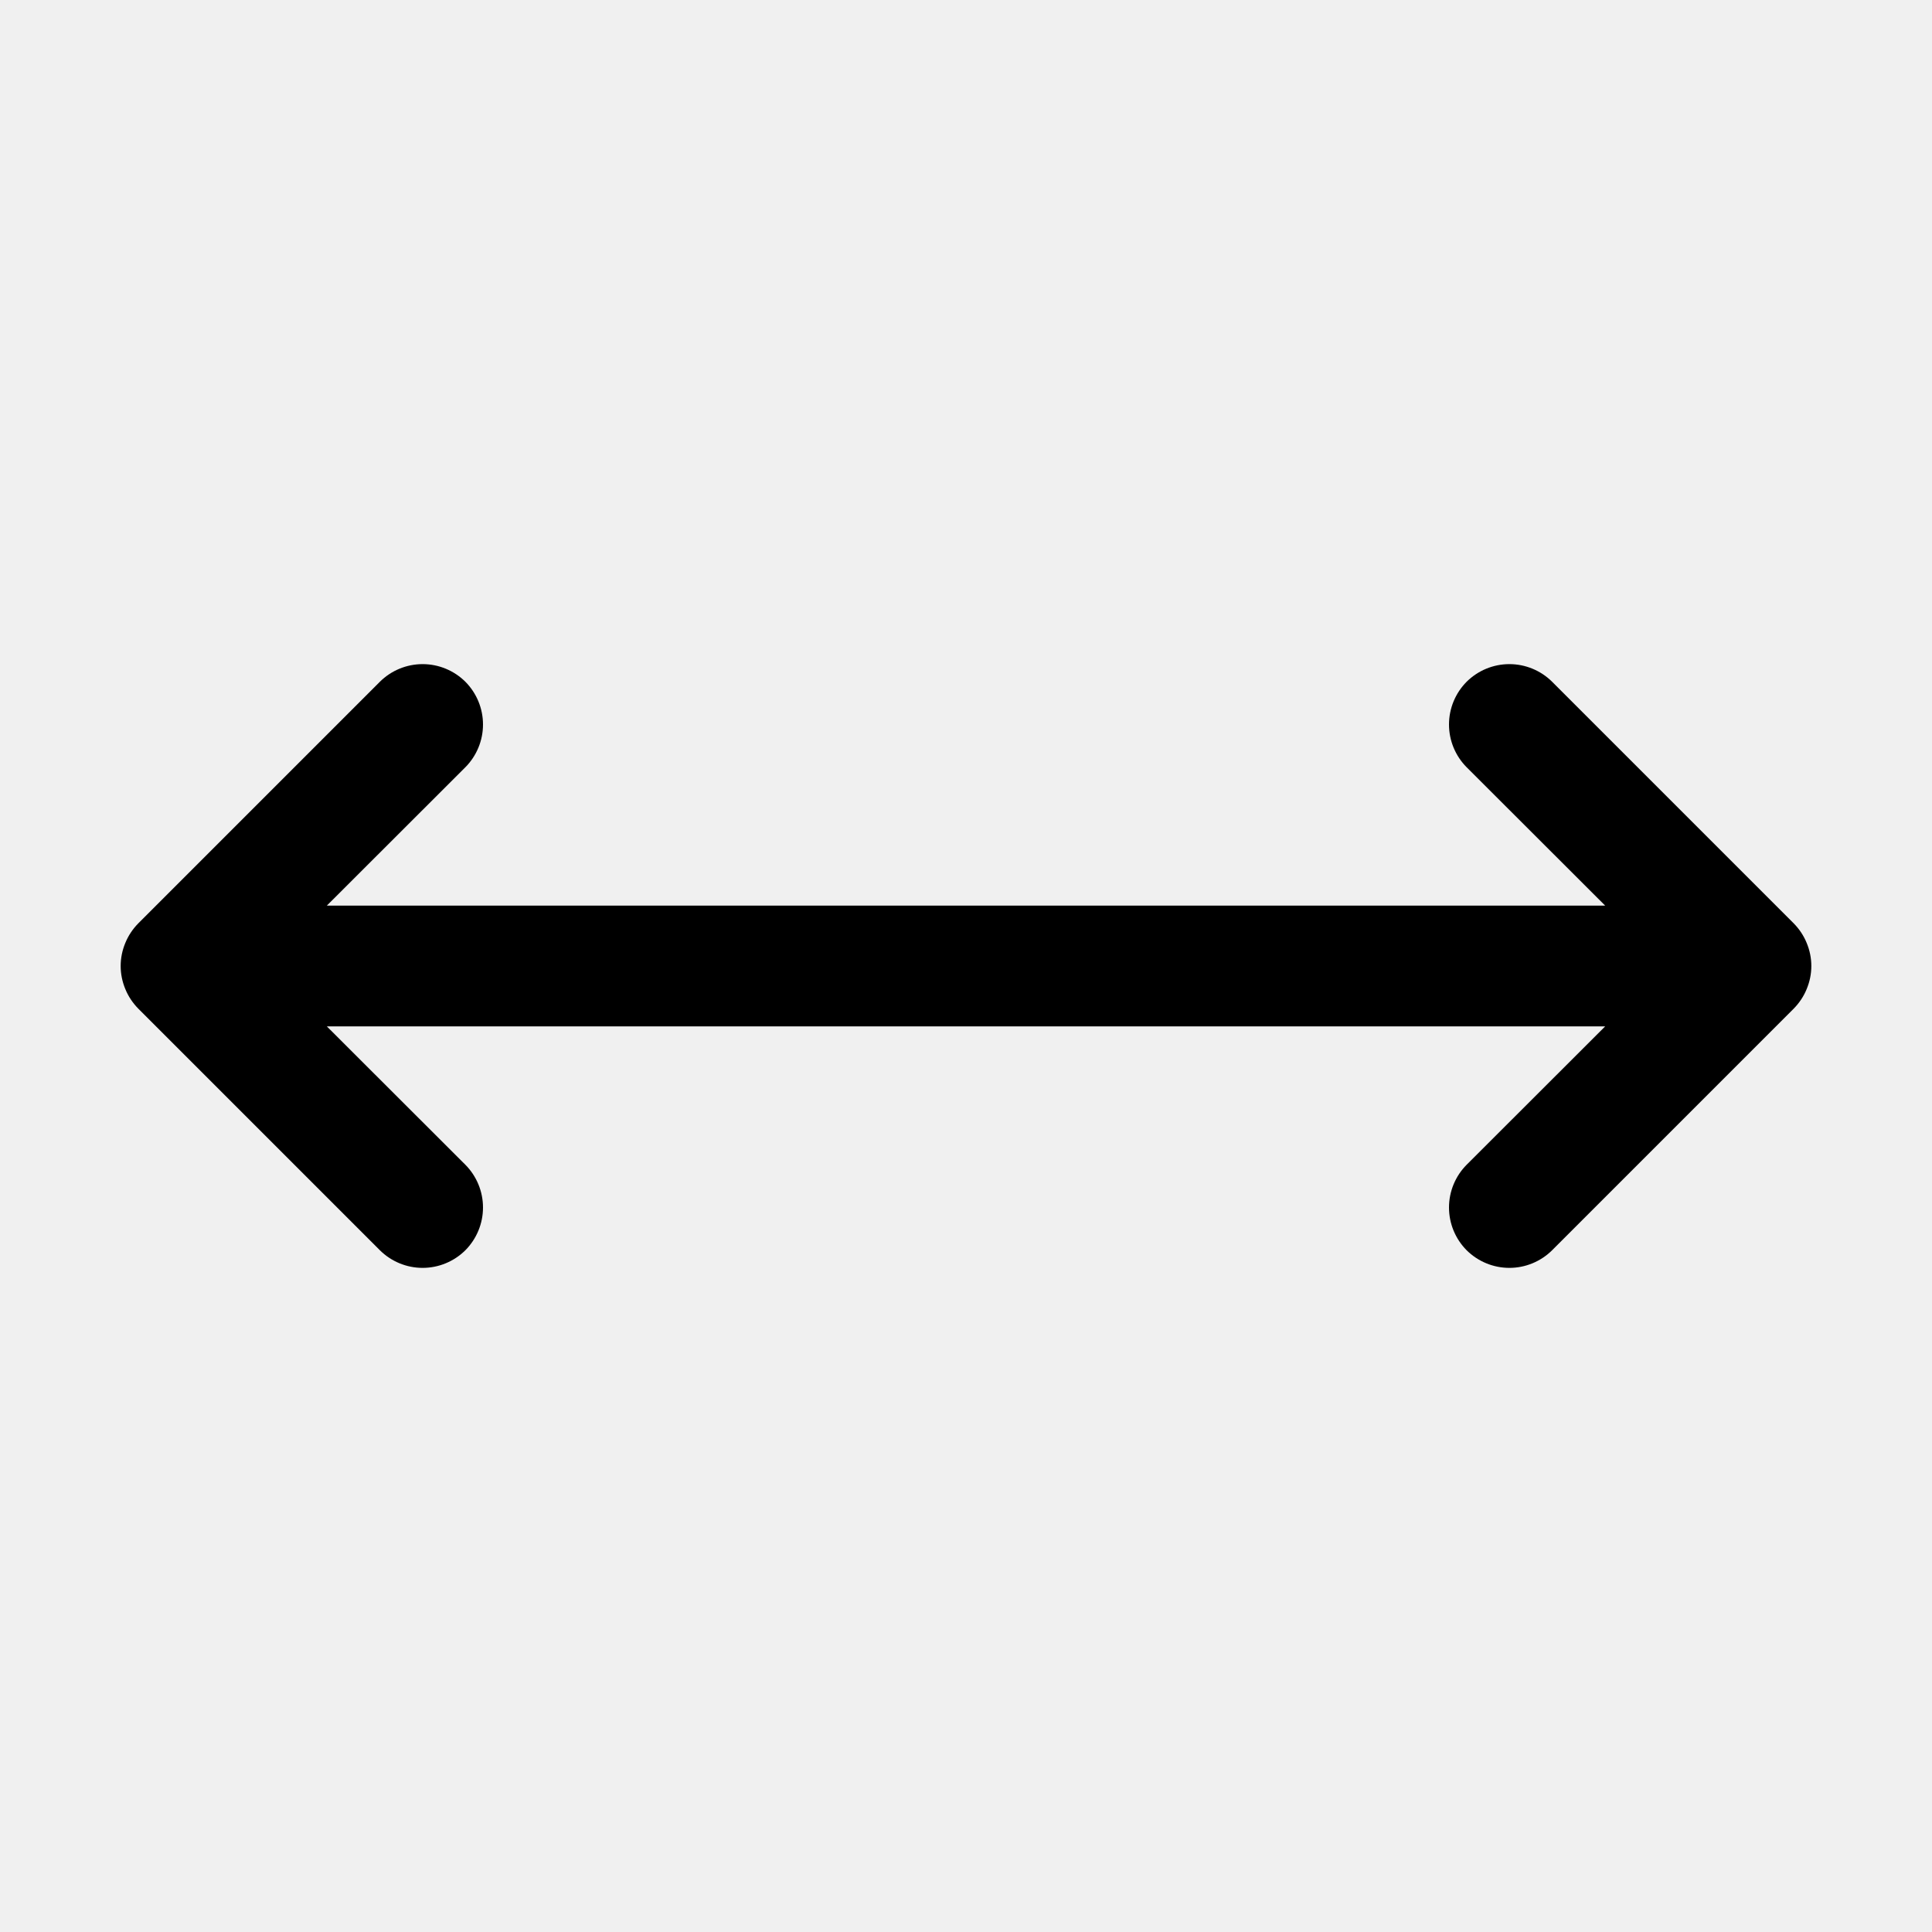
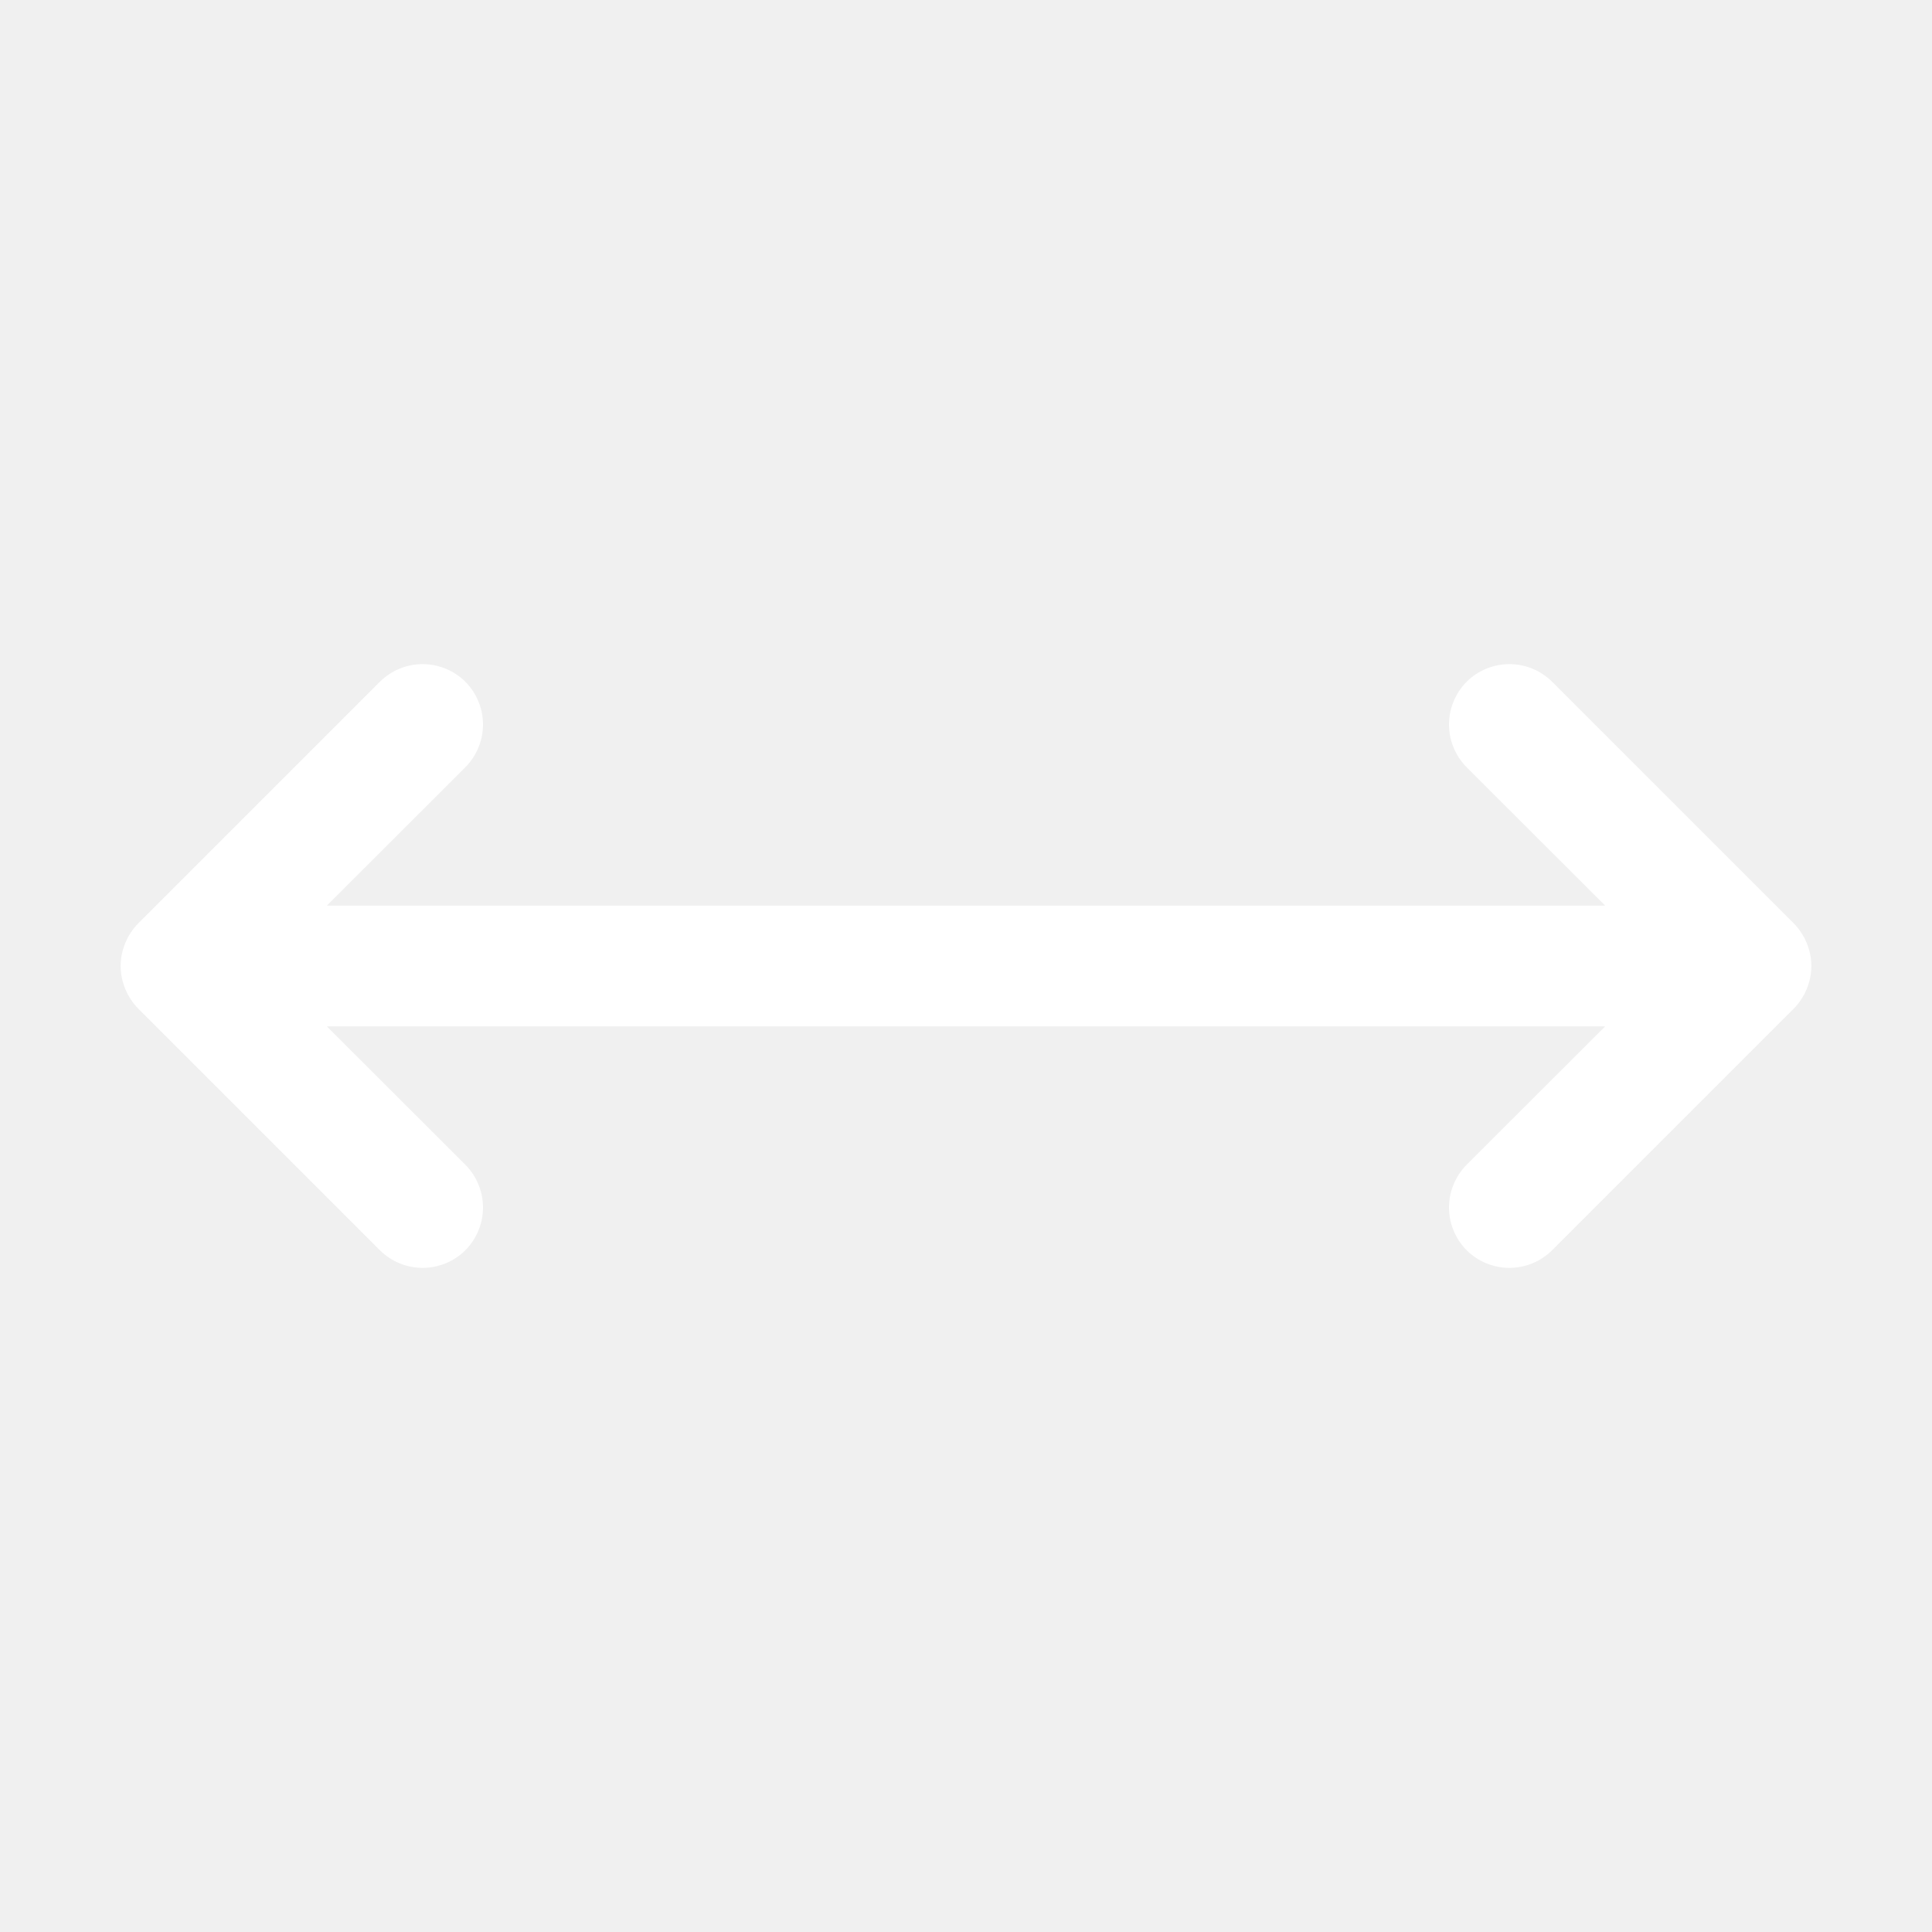
<svg xmlns="http://www.w3.org/2000/svg" width="24" height="24" viewBox="0 0 24 24" fill="none">
-   <path d="M22.281 12.531L19.281 15.531C19.14 15.671 18.949 15.75 18.75 15.75C18.551 15.75 18.36 15.671 18.219 15.531C18.079 15.39 18 15.199 18 15C18 14.801 18.079 14.61 18.219 14.469L19.94 12.75H4.06L5.781 14.469C5.921 14.61 6 14.801 6 15C6 15.199 5.921 15.39 5.781 15.531C5.64 15.671 5.449 15.75 5.25 15.75C5.051 15.75 4.86 15.671 4.719 15.531L1.719 12.531C1.65 12.461 1.594 12.378 1.557 12.287C1.519 12.196 1.499 12.099 1.499 12C1.499 11.901 1.519 11.804 1.557 11.713C1.594 11.622 1.65 11.539 1.719 11.469L4.719 8.469C4.86 8.329 5.051 8.25 5.25 8.25C5.449 8.25 5.64 8.329 5.781 8.469C5.921 8.61 6 8.801 6 9C6 9.199 5.921 9.39 5.781 9.531L4.06 11.25H19.94L18.219 9.531C18.079 9.39 18 9.199 18 9C18 8.801 18.079 8.61 18.219 8.469C18.36 8.329 18.551 8.25 18.75 8.25C18.949 8.25 19.14 8.329 19.281 8.469L22.281 11.469C22.35 11.539 22.406 11.622 22.443 11.713C22.481 11.804 22.501 11.901 22.501 12C22.501 12.099 22.481 12.196 22.443 12.287C22.406 12.378 22.35 12.461 22.281 12.531Z" fill="black" />
+   <path d="M22.281 12.531L19.281 15.531C19.14 15.671 18.949 15.75 18.75 15.75C18.551 15.75 18.36 15.671 18.219 15.531C18.079 15.39 18 15.199 18 15C18 14.801 18.079 14.61 18.219 14.469L19.94 12.75H4.06L5.781 14.469C5.921 14.61 6 14.801 6 15C6 15.199 5.921 15.39 5.781 15.531C5.64 15.671 5.449 15.75 5.25 15.75C5.051 15.75 4.86 15.671 4.719 15.531L1.719 12.531C1.65 12.461 1.594 12.378 1.557 12.287C1.519 12.196 1.499 12.099 1.499 12C1.499 11.901 1.519 11.804 1.557 11.713C1.594 11.622 1.65 11.539 1.719 11.469L4.719 8.469C4.86 8.329 5.051 8.25 5.25 8.25C5.449 8.25 5.64 8.329 5.781 8.469C5.921 8.61 6 8.801 6 9C6 9.199 5.921 9.39 5.781 9.531L4.06 11.25H19.94L18.219 9.531C18.079 9.39 18 9.199 18 9C18 8.801 18.079 8.61 18.219 8.469C18.36 8.329 18.551 8.25 18.75 8.25C18.949 8.25 19.14 8.329 19.281 8.469L22.281 11.469C22.35 11.539 22.406 11.622 22.443 11.713C22.481 11.804 22.501 11.901 22.501 12C22.501 12.099 22.481 12.196 22.443 12.287C22.406 12.378 22.35 12.461 22.281 12.531Z" fill="white" />
</svg>
